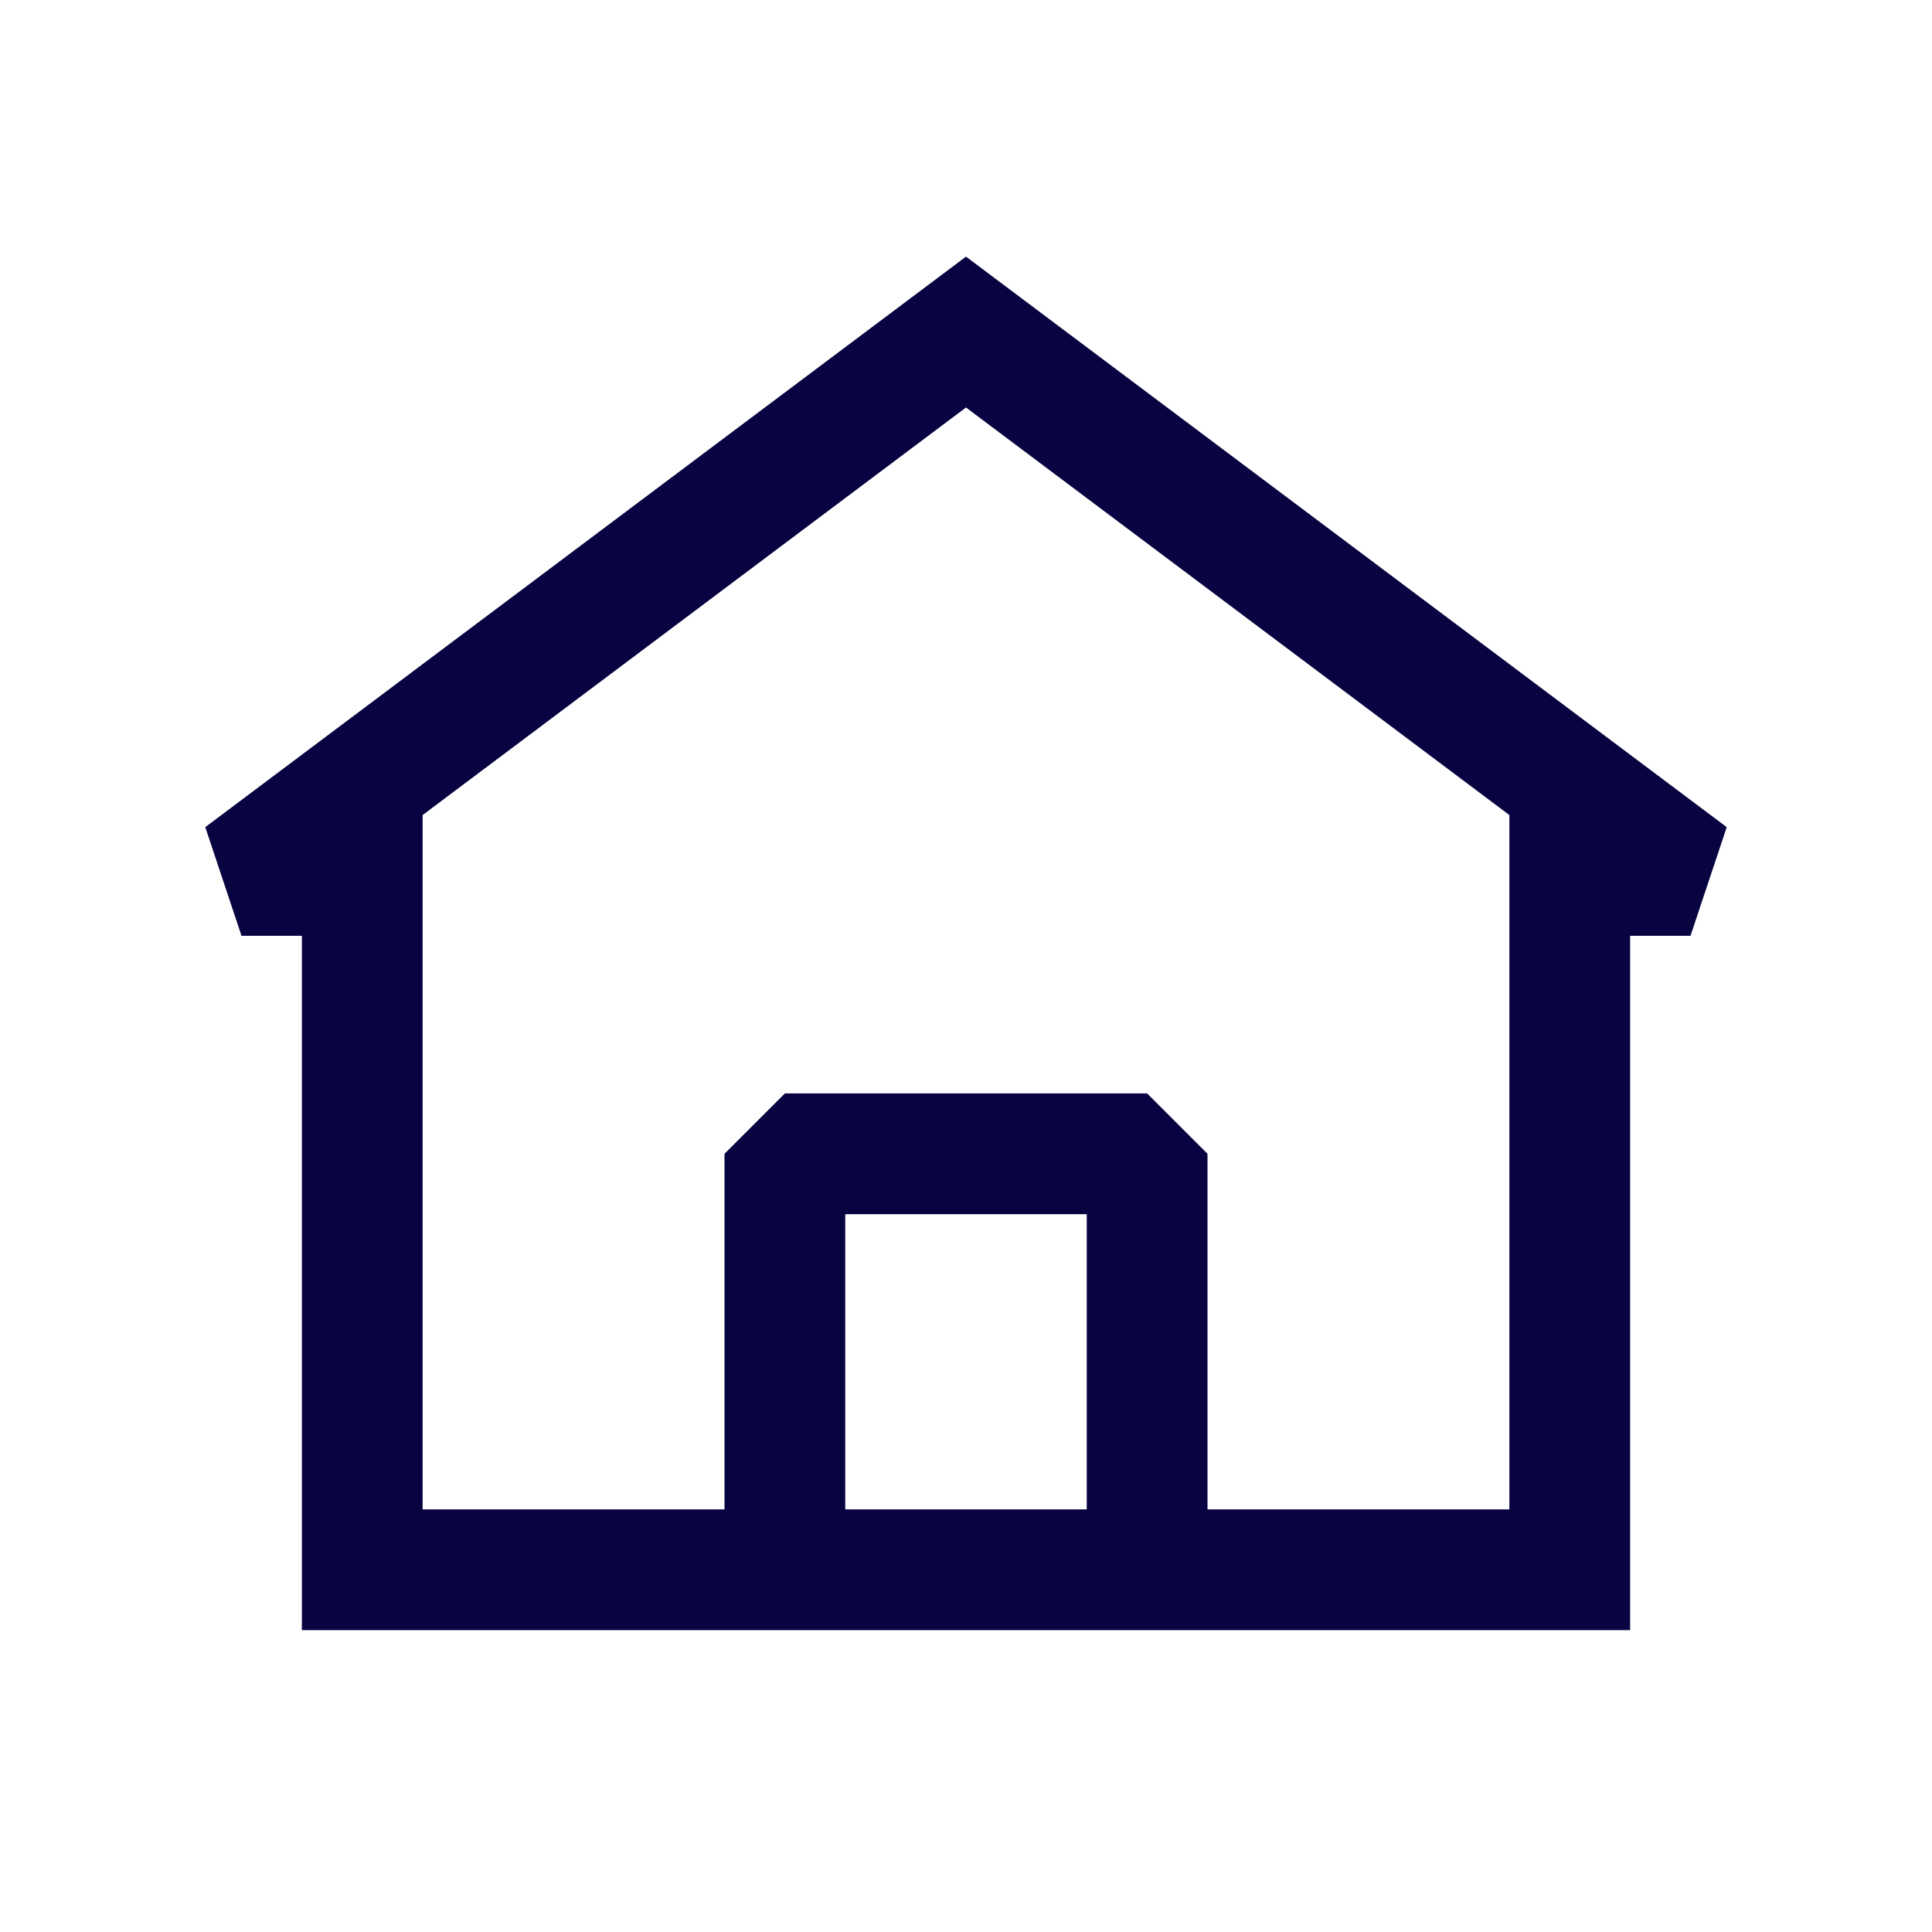
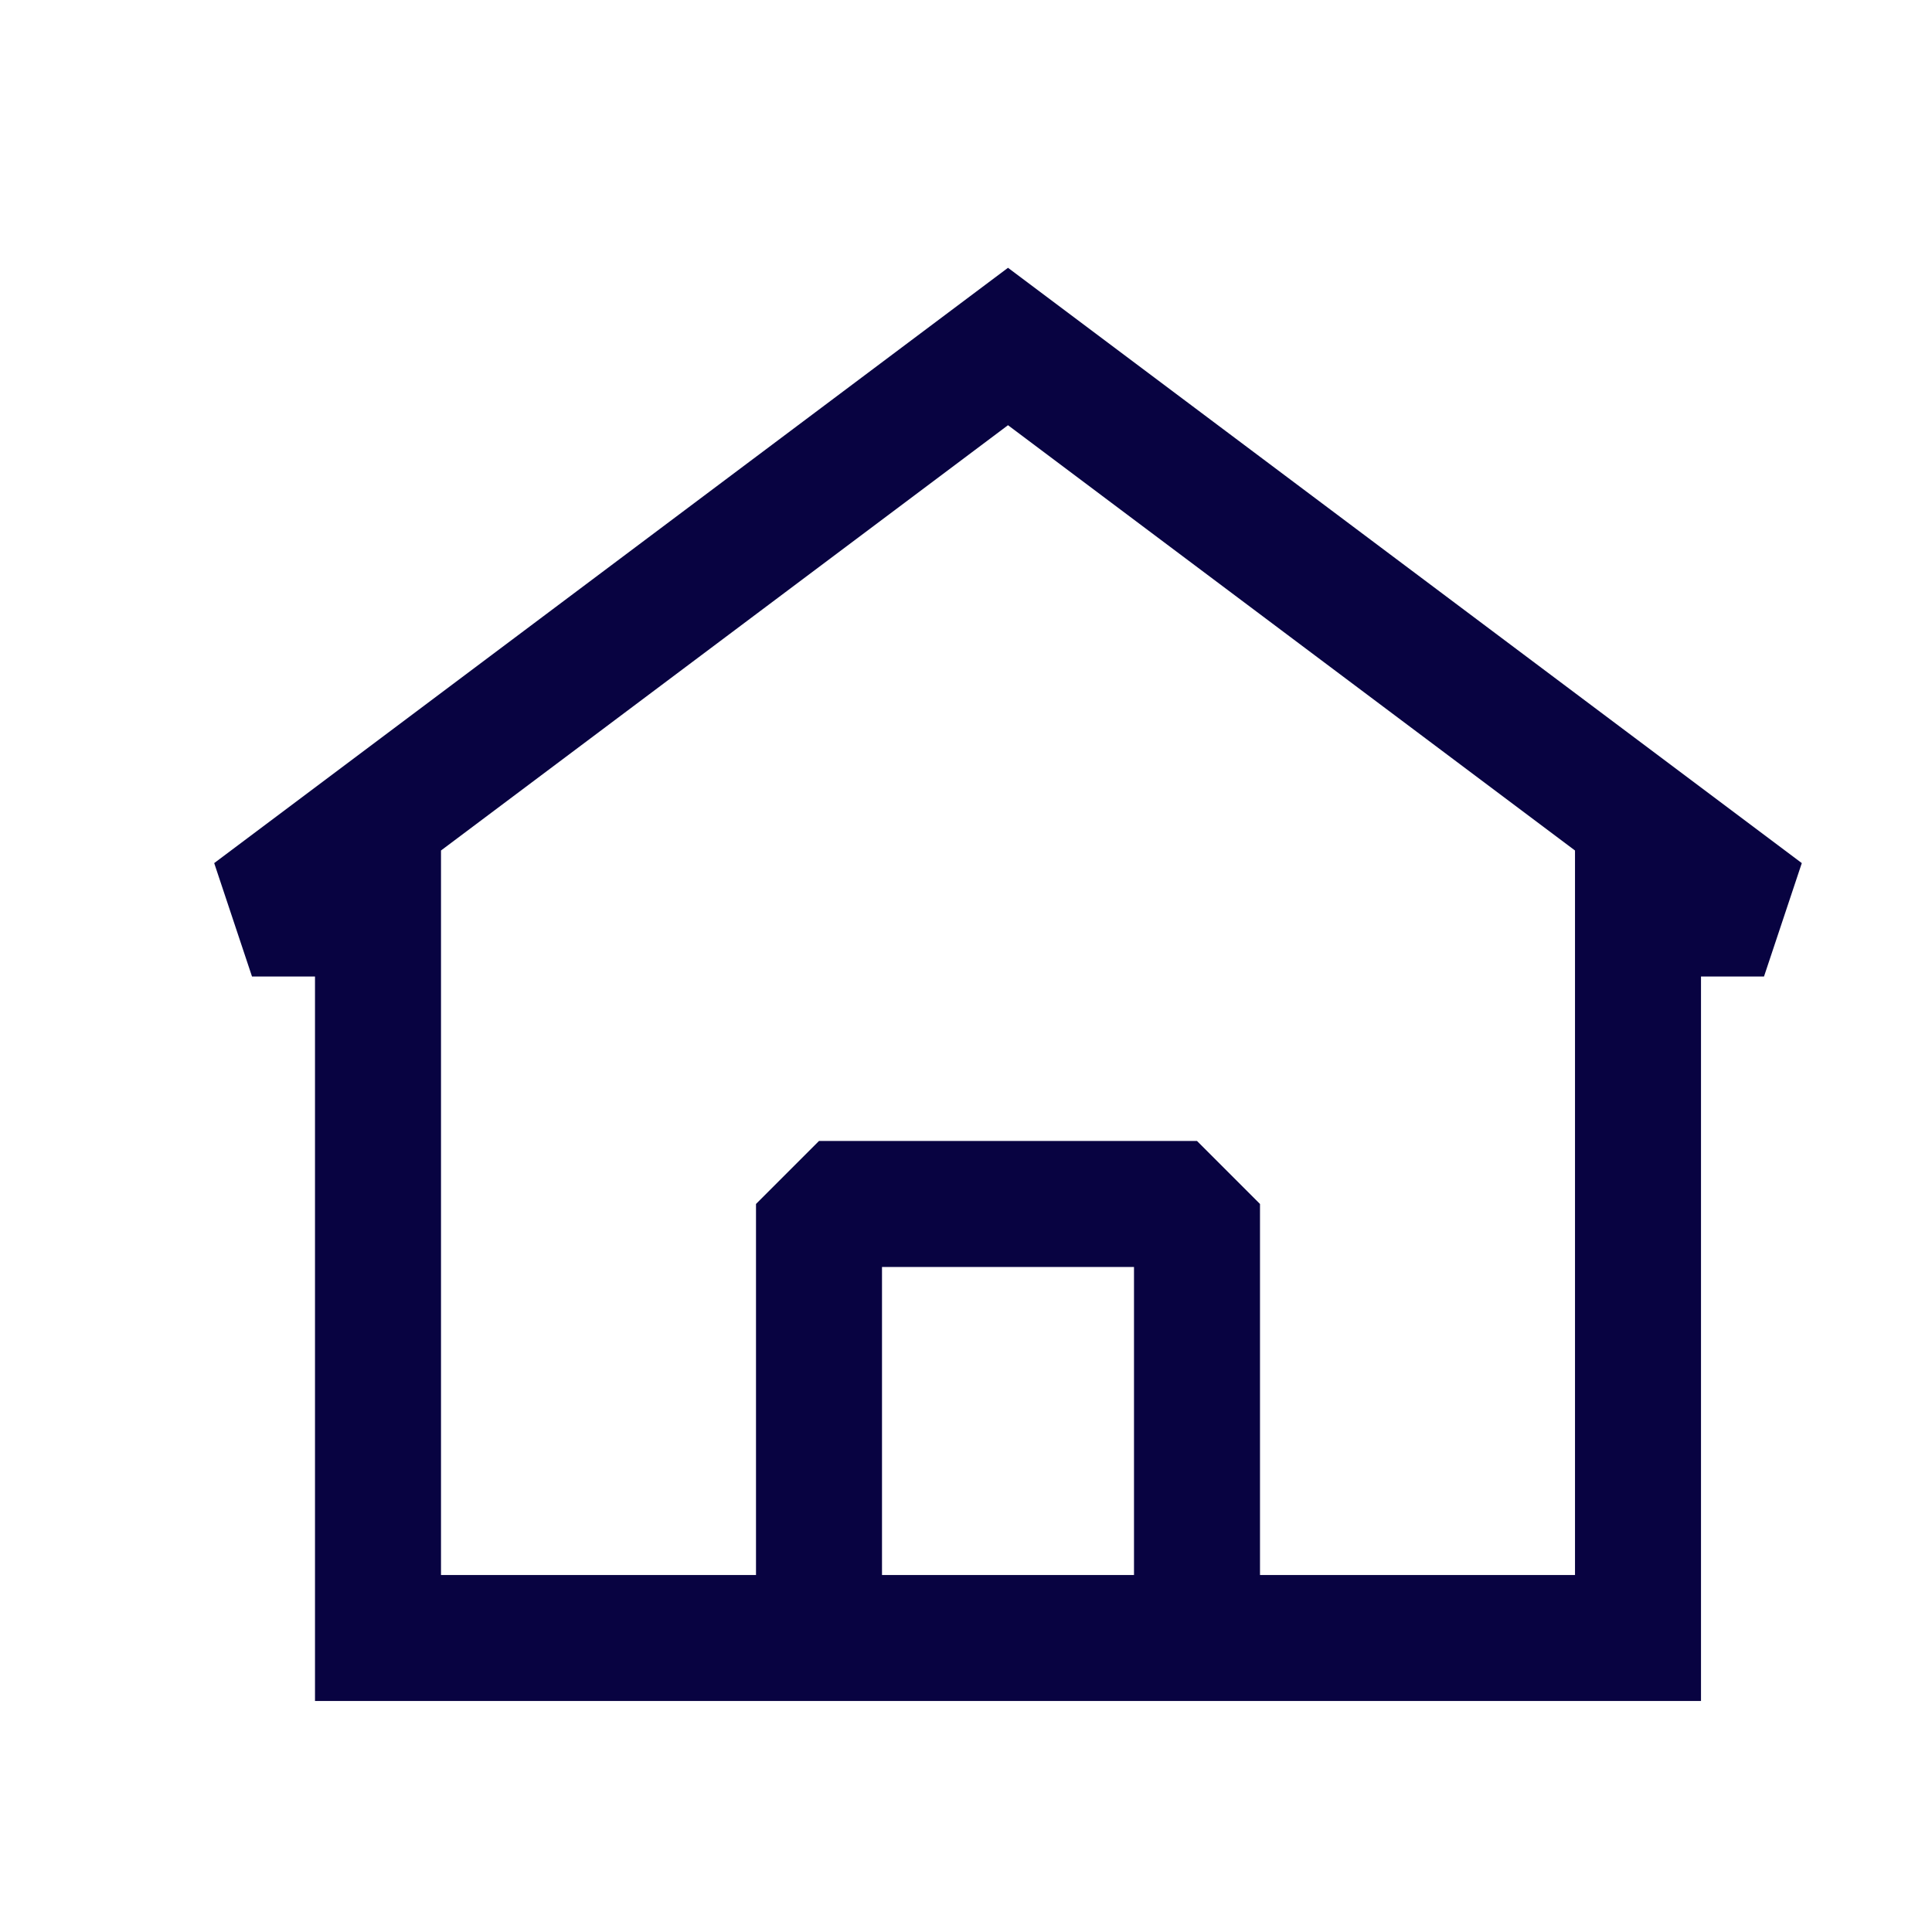
- <svg xmlns="http://www.w3.org/2000/svg" width="800px" height="800px" viewBox="0 0 24 24" fill="none">
+ <svg xmlns="http://www.w3.org/2000/svg" width="800px" height="800px" viewBox="0  0 23 23" fill="none">
  <path fill-rule="evenodd" clip-rule="evenodd" d="M21.45 10.275L12 3.188L2.55 10.275L3 11.625H3.75V20.25H20.25V11.625H21L21.45 10.275ZM5.25 18.75V10.125L12 5.062L18.75 10.125V18.75H15V14.333L14.25 13.583H9.75L9 14.333V18.75H5.25ZM10.5 18.75H13.5V15.083H10.5V18.75Z" fill="#080341" />
</svg>
